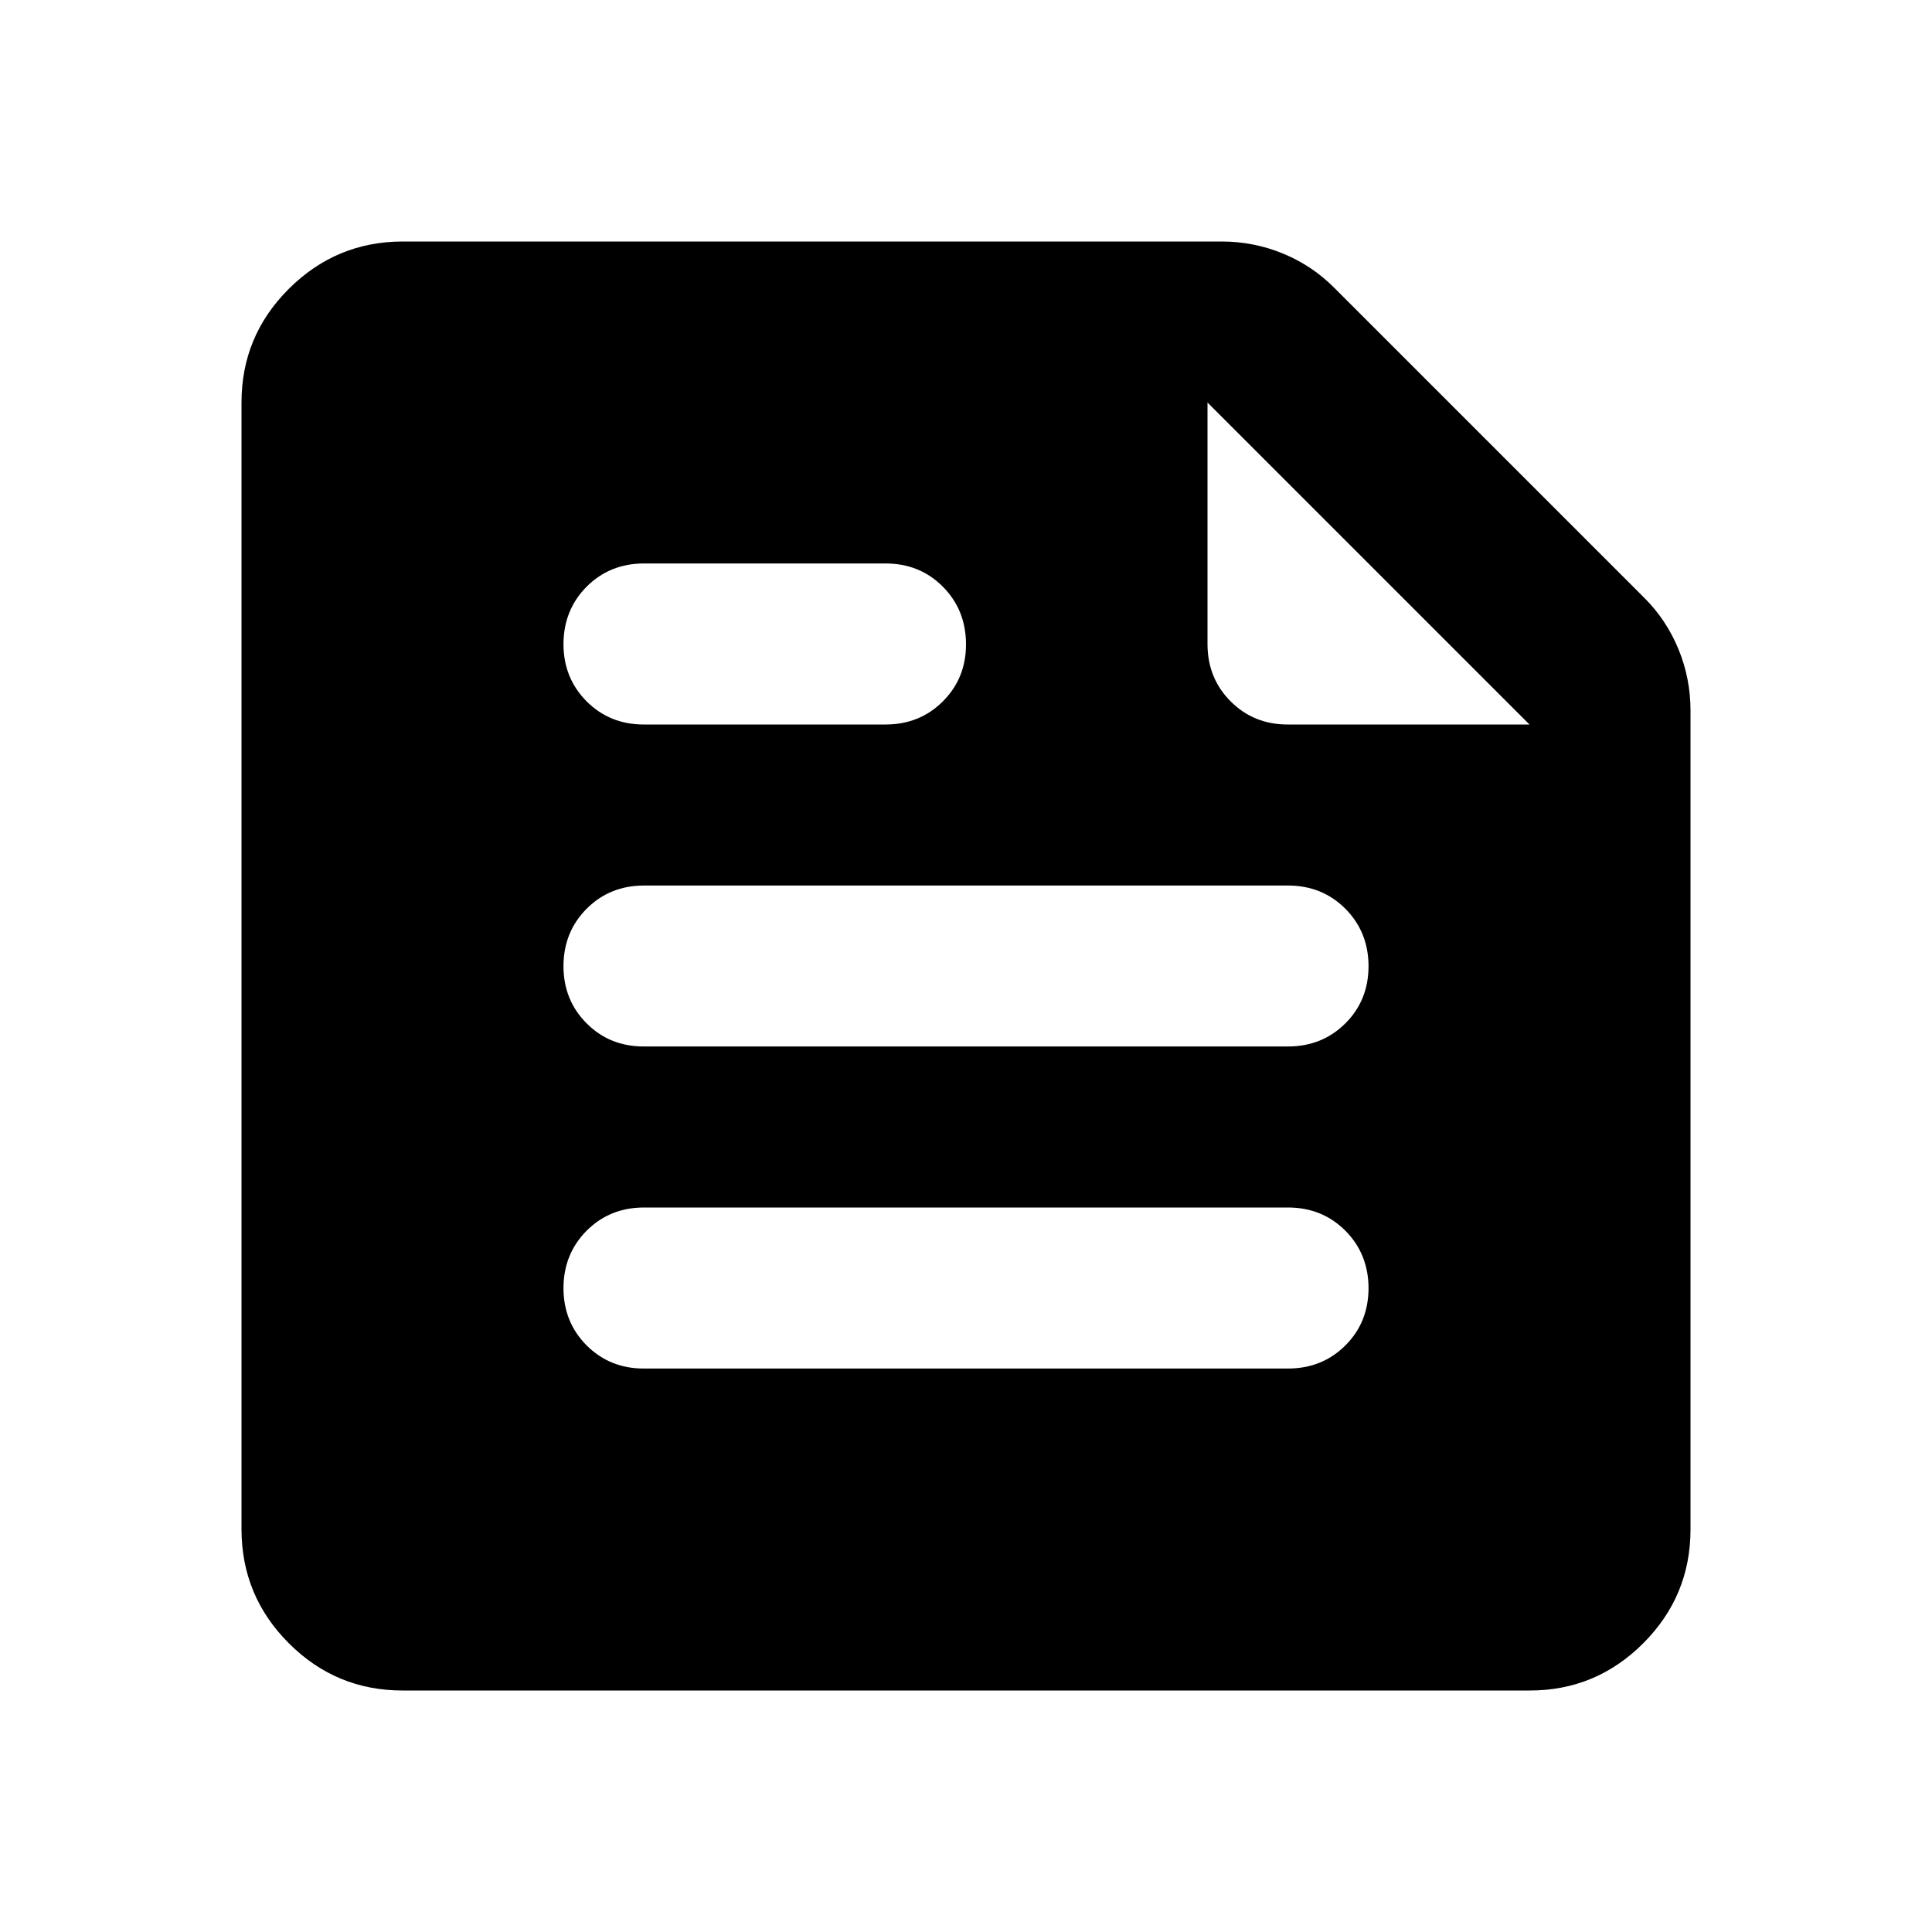
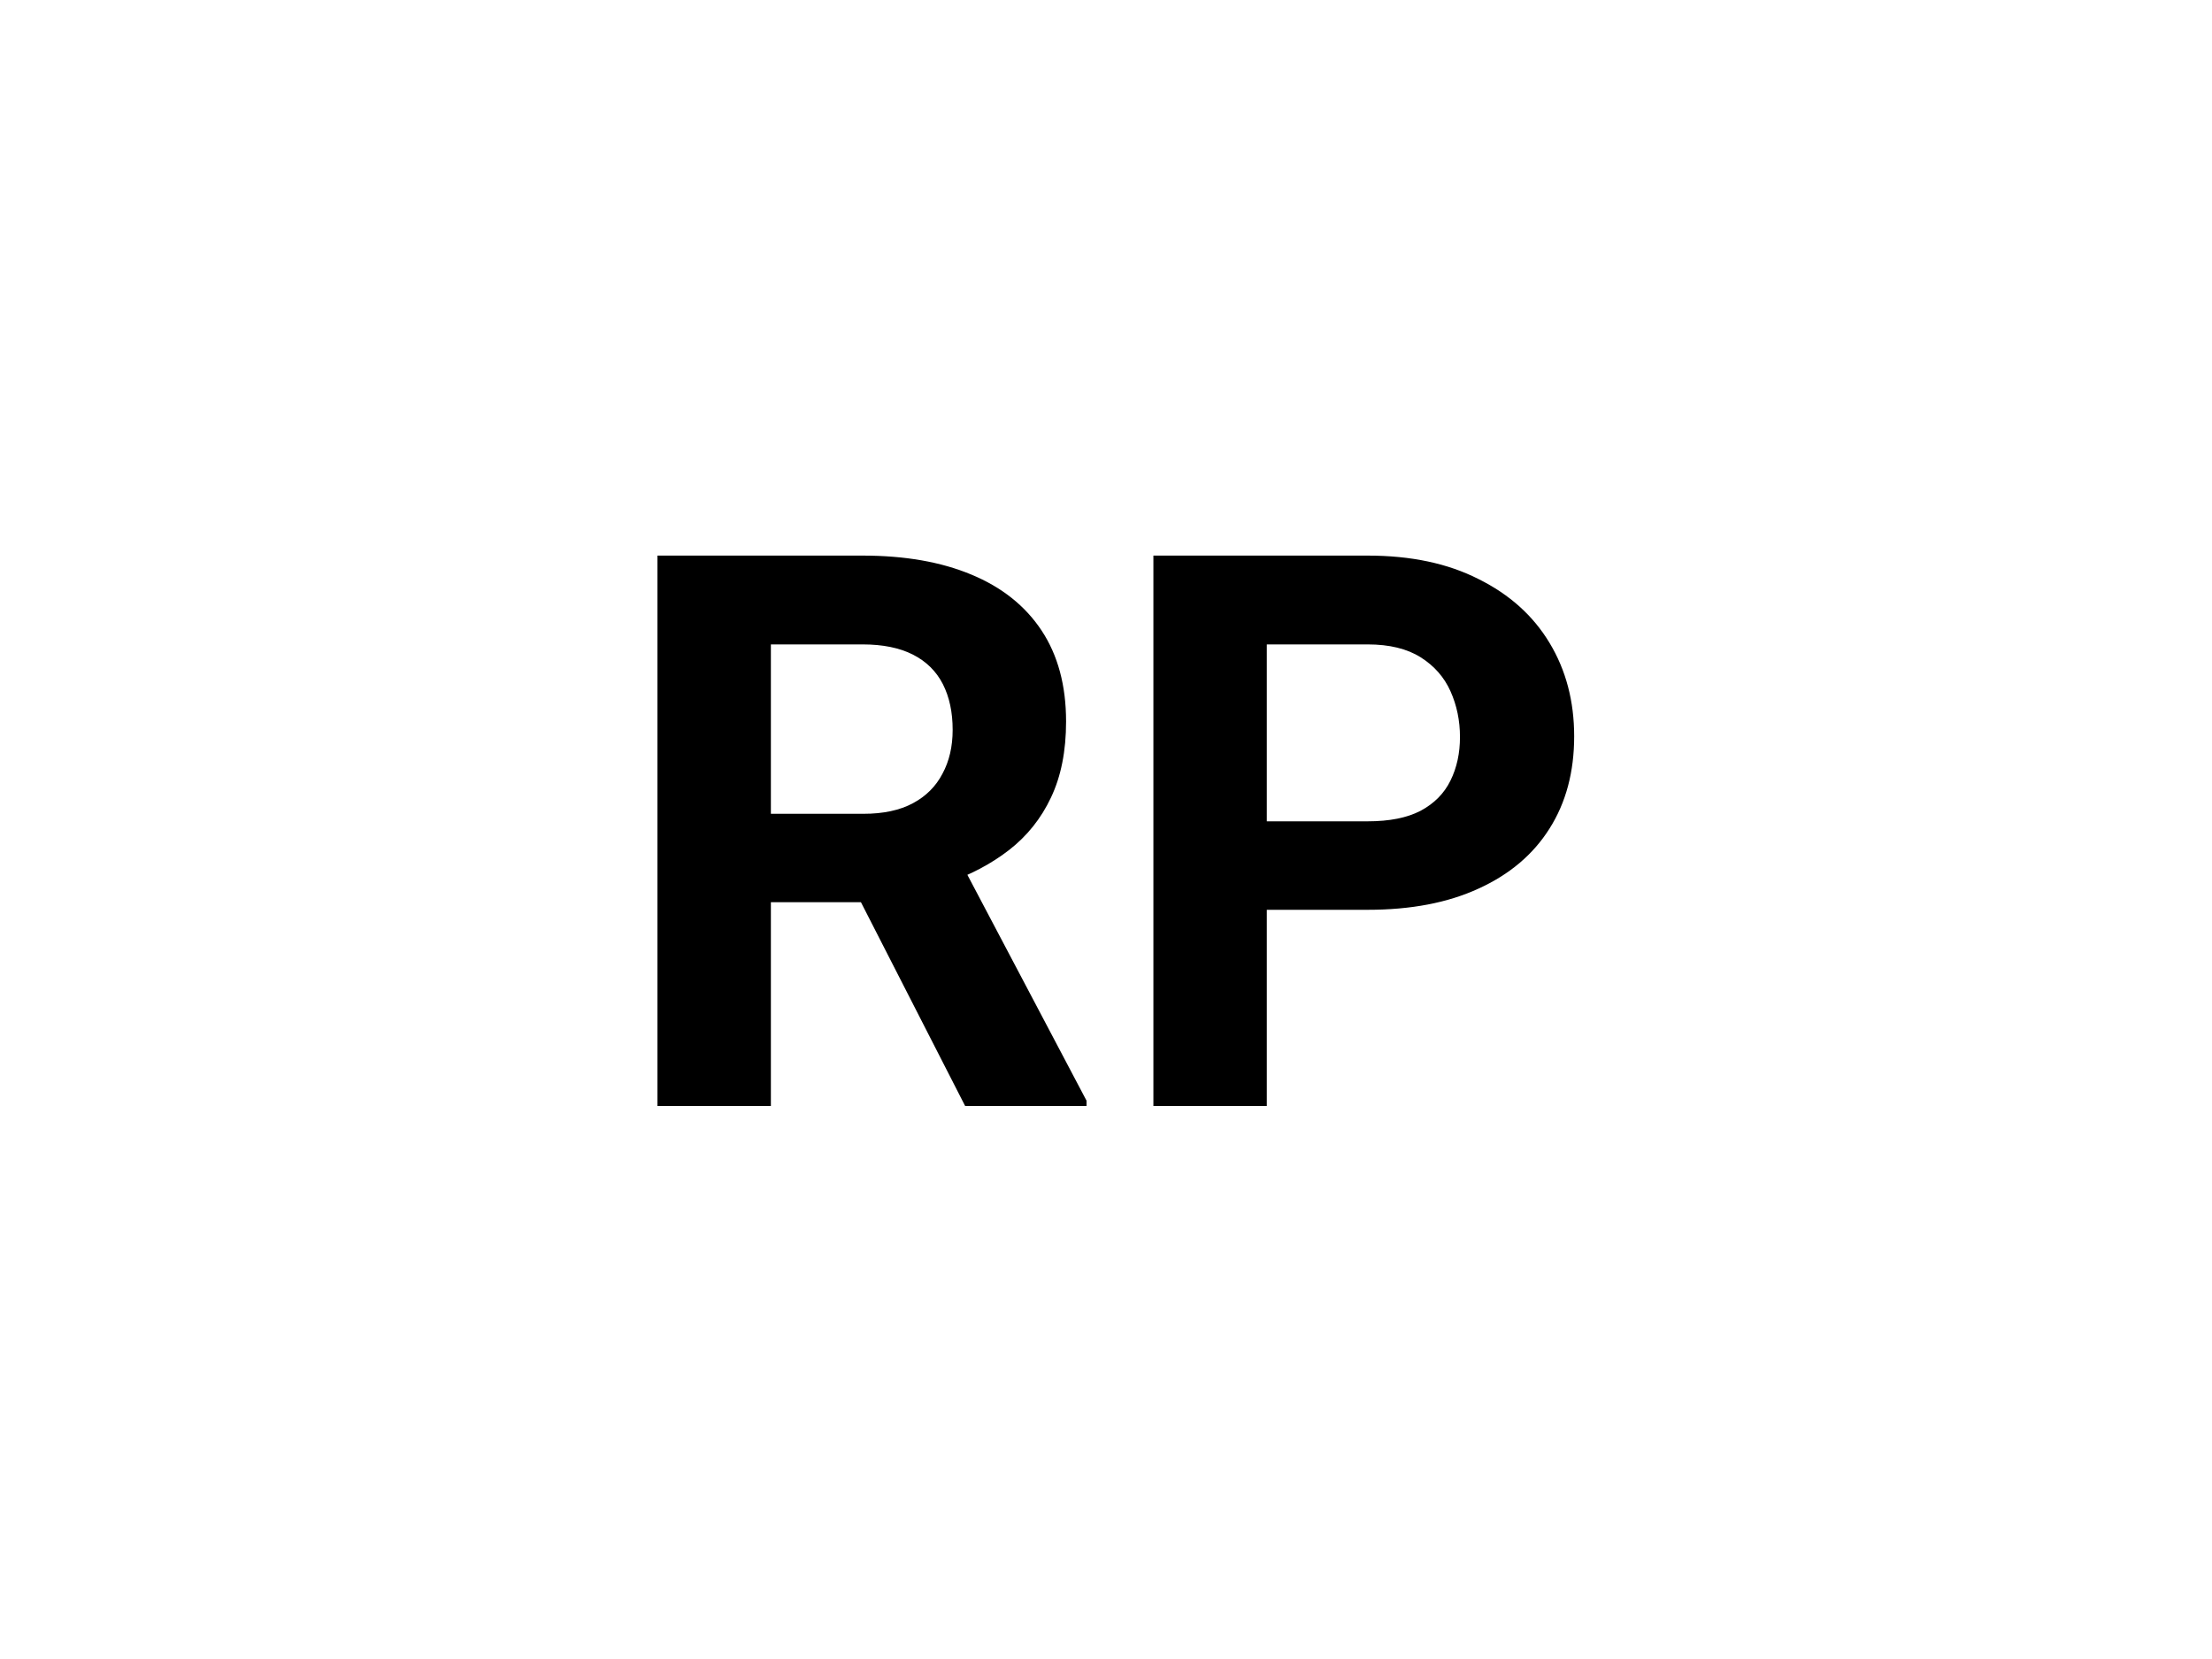
- <svg xmlns="http://www.w3.org/2000/svg" width="20" height="20" viewBox="0 0 20 20" fill="none">
-   <path d="M4.167 17.5C3.708 17.5 3.316 17.337 2.99 17.011C2.664 16.685 2.501 16.292 2.5 15.833V4.167C2.5 3.708 2.663 3.316 2.99 2.99C3.317 2.664 3.709 2.501 4.167 2.5H12.646C12.868 2.5 13.08 2.542 13.282 2.625C13.483 2.708 13.66 2.826 13.812 2.979L17.021 6.188C17.174 6.34 17.292 6.518 17.375 6.719C17.458 6.921 17.5 7.133 17.5 7.354V15.833C17.5 16.292 17.337 16.684 17.011 17.011C16.685 17.337 16.292 17.501 15.833 17.5H4.167ZM12.5 4.167V6.667C12.5 6.903 12.58 7.101 12.74 7.261C12.9 7.421 13.098 7.501 13.333 7.5H15.833L12.5 4.167ZM13.333 14.167C13.569 14.167 13.768 14.087 13.928 13.927C14.088 13.767 14.167 13.569 14.167 13.333C14.166 13.098 14.086 12.9 13.927 12.74C13.767 12.58 13.569 12.5 13.333 12.5H6.667C6.431 12.5 6.233 12.58 6.073 12.74C5.914 12.9 5.834 13.098 5.833 13.333C5.833 13.569 5.913 13.767 6.073 13.928C6.234 14.088 6.432 14.168 6.667 14.167H13.333ZM9.167 7.5C9.403 7.5 9.601 7.42 9.761 7.26C9.921 7.1 10.001 6.902 10 6.667C9.999 6.431 9.919 6.233 9.76 6.073C9.601 5.913 9.403 5.833 9.167 5.833H6.667C6.431 5.833 6.233 5.913 6.073 6.073C5.914 6.233 5.834 6.431 5.833 6.667C5.833 6.902 5.913 7.1 6.073 7.261C6.234 7.421 6.432 7.501 6.667 7.5H9.167ZM13.333 10.833C13.569 10.833 13.768 10.753 13.928 10.593C14.088 10.433 14.167 10.236 14.167 10C14.166 9.764 14.086 9.567 13.927 9.407C13.767 9.247 13.569 9.167 13.333 9.167H6.667C6.431 9.167 6.233 9.247 6.073 9.407C5.914 9.567 5.834 9.764 5.833 10C5.833 10.236 5.913 10.434 6.073 10.594C6.234 10.755 6.432 10.834 6.667 10.833H13.333Z" fill="currentColor" />
+ <svg xmlns="http://www.w3.org/2000/svg" width="40" height="30" viewBox="0 0 40 30" fill="none">
+   <path d="M11.889 10.047H15.601C16.362 10.047 17.016 10.161 17.562 10.389C18.114 10.617 18.538 10.954 18.834 11.4C19.13 11.847 19.278 12.396 19.278 13.048C19.278 13.581 19.187 14.039 19.005 14.422C18.827 14.8 18.574 15.117 18.246 15.372C17.922 15.623 17.542 15.823 17.105 15.974L16.455 16.315H13.229L13.215 14.716H15.614C15.974 14.716 16.273 14.652 16.51 14.524C16.747 14.397 16.924 14.219 17.043 13.991C17.166 13.763 17.227 13.499 17.227 13.198C17.227 12.879 17.168 12.604 17.05 12.371C16.931 12.139 16.751 11.961 16.51 11.838C16.268 11.715 15.965 11.653 15.601 11.653H13.94V20H11.889V10.047ZM17.453 20L15.184 15.563L17.351 15.55L19.648 19.904V20H17.453ZM24.733 16.452H22.197V14.852H24.733C25.125 14.852 25.444 14.789 25.69 14.661C25.936 14.529 26.116 14.347 26.23 14.114C26.344 13.882 26.401 13.62 26.401 13.328C26.401 13.032 26.344 12.756 26.23 12.501C26.116 12.246 25.936 12.041 25.69 11.886C25.444 11.731 25.125 11.653 24.733 11.653H22.908V20H20.857V10.047H24.733C25.513 10.047 26.18 10.188 26.736 10.471C27.297 10.749 27.725 11.134 28.021 11.626C28.318 12.118 28.466 12.681 28.466 13.315C28.466 13.957 28.318 14.513 28.021 14.982C27.725 15.452 27.297 15.814 26.736 16.069C26.18 16.325 25.513 16.452 24.733 16.452Z" fill="currentColor" />
</svg>
